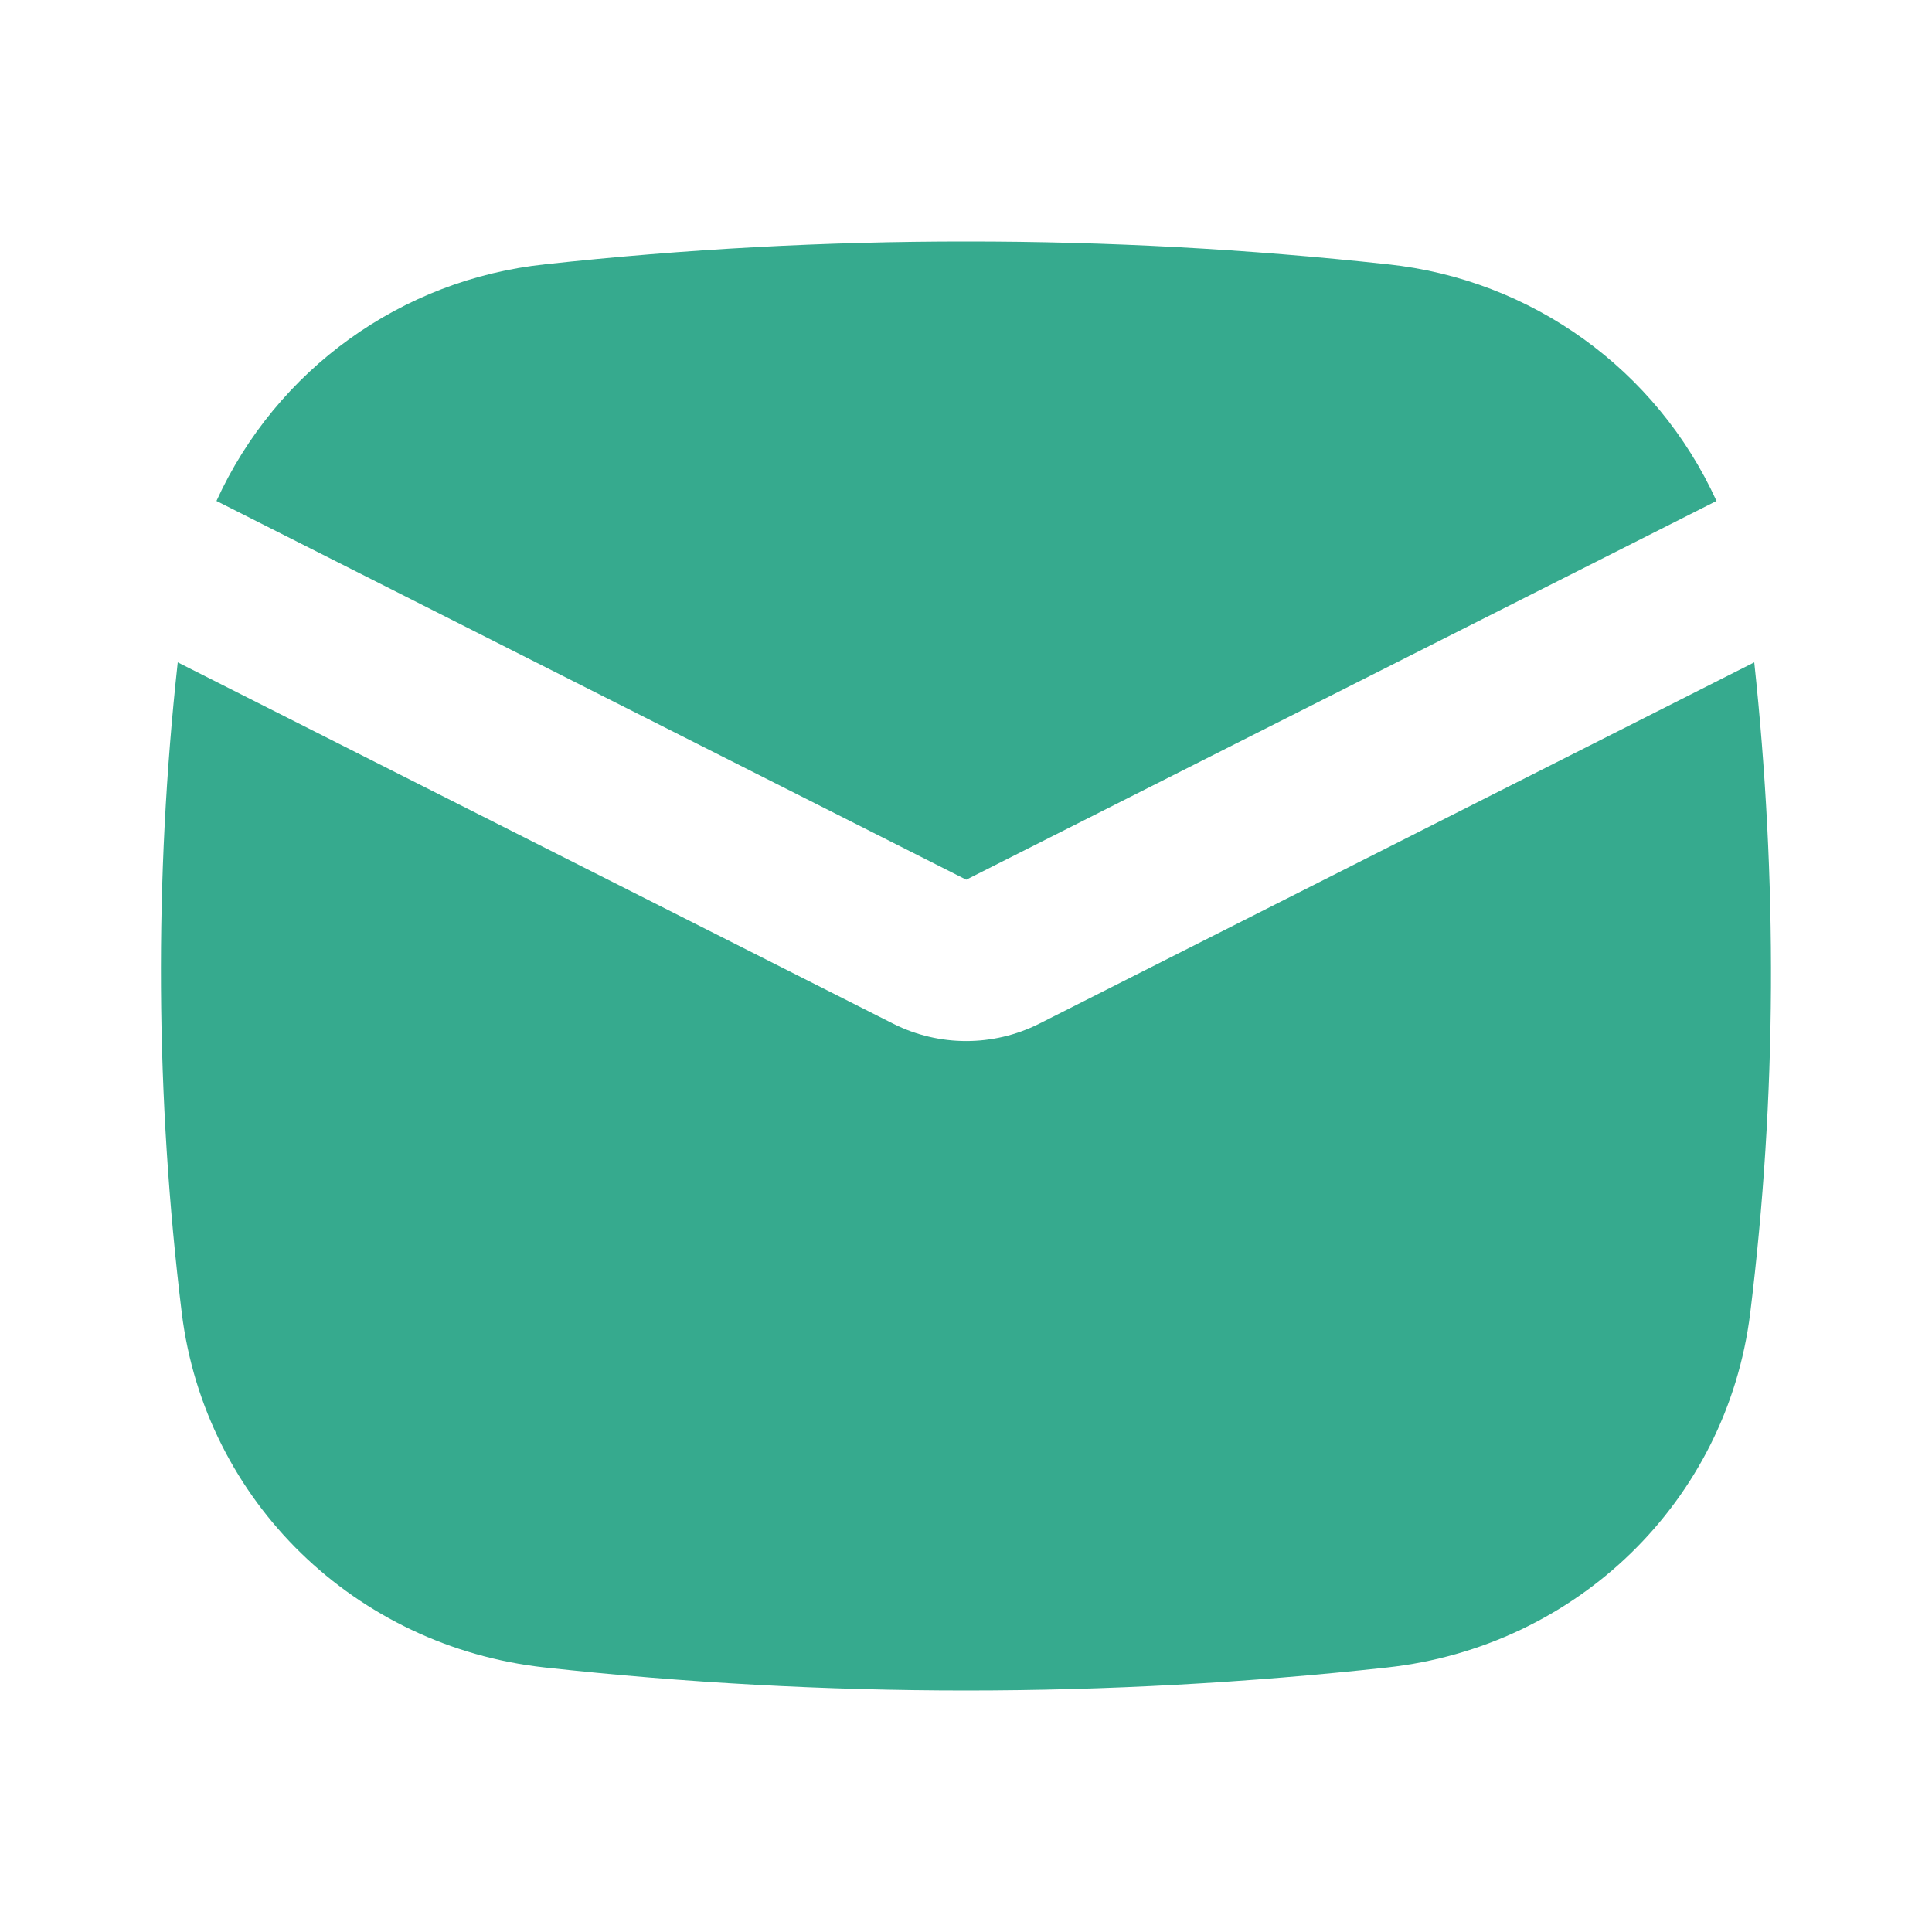
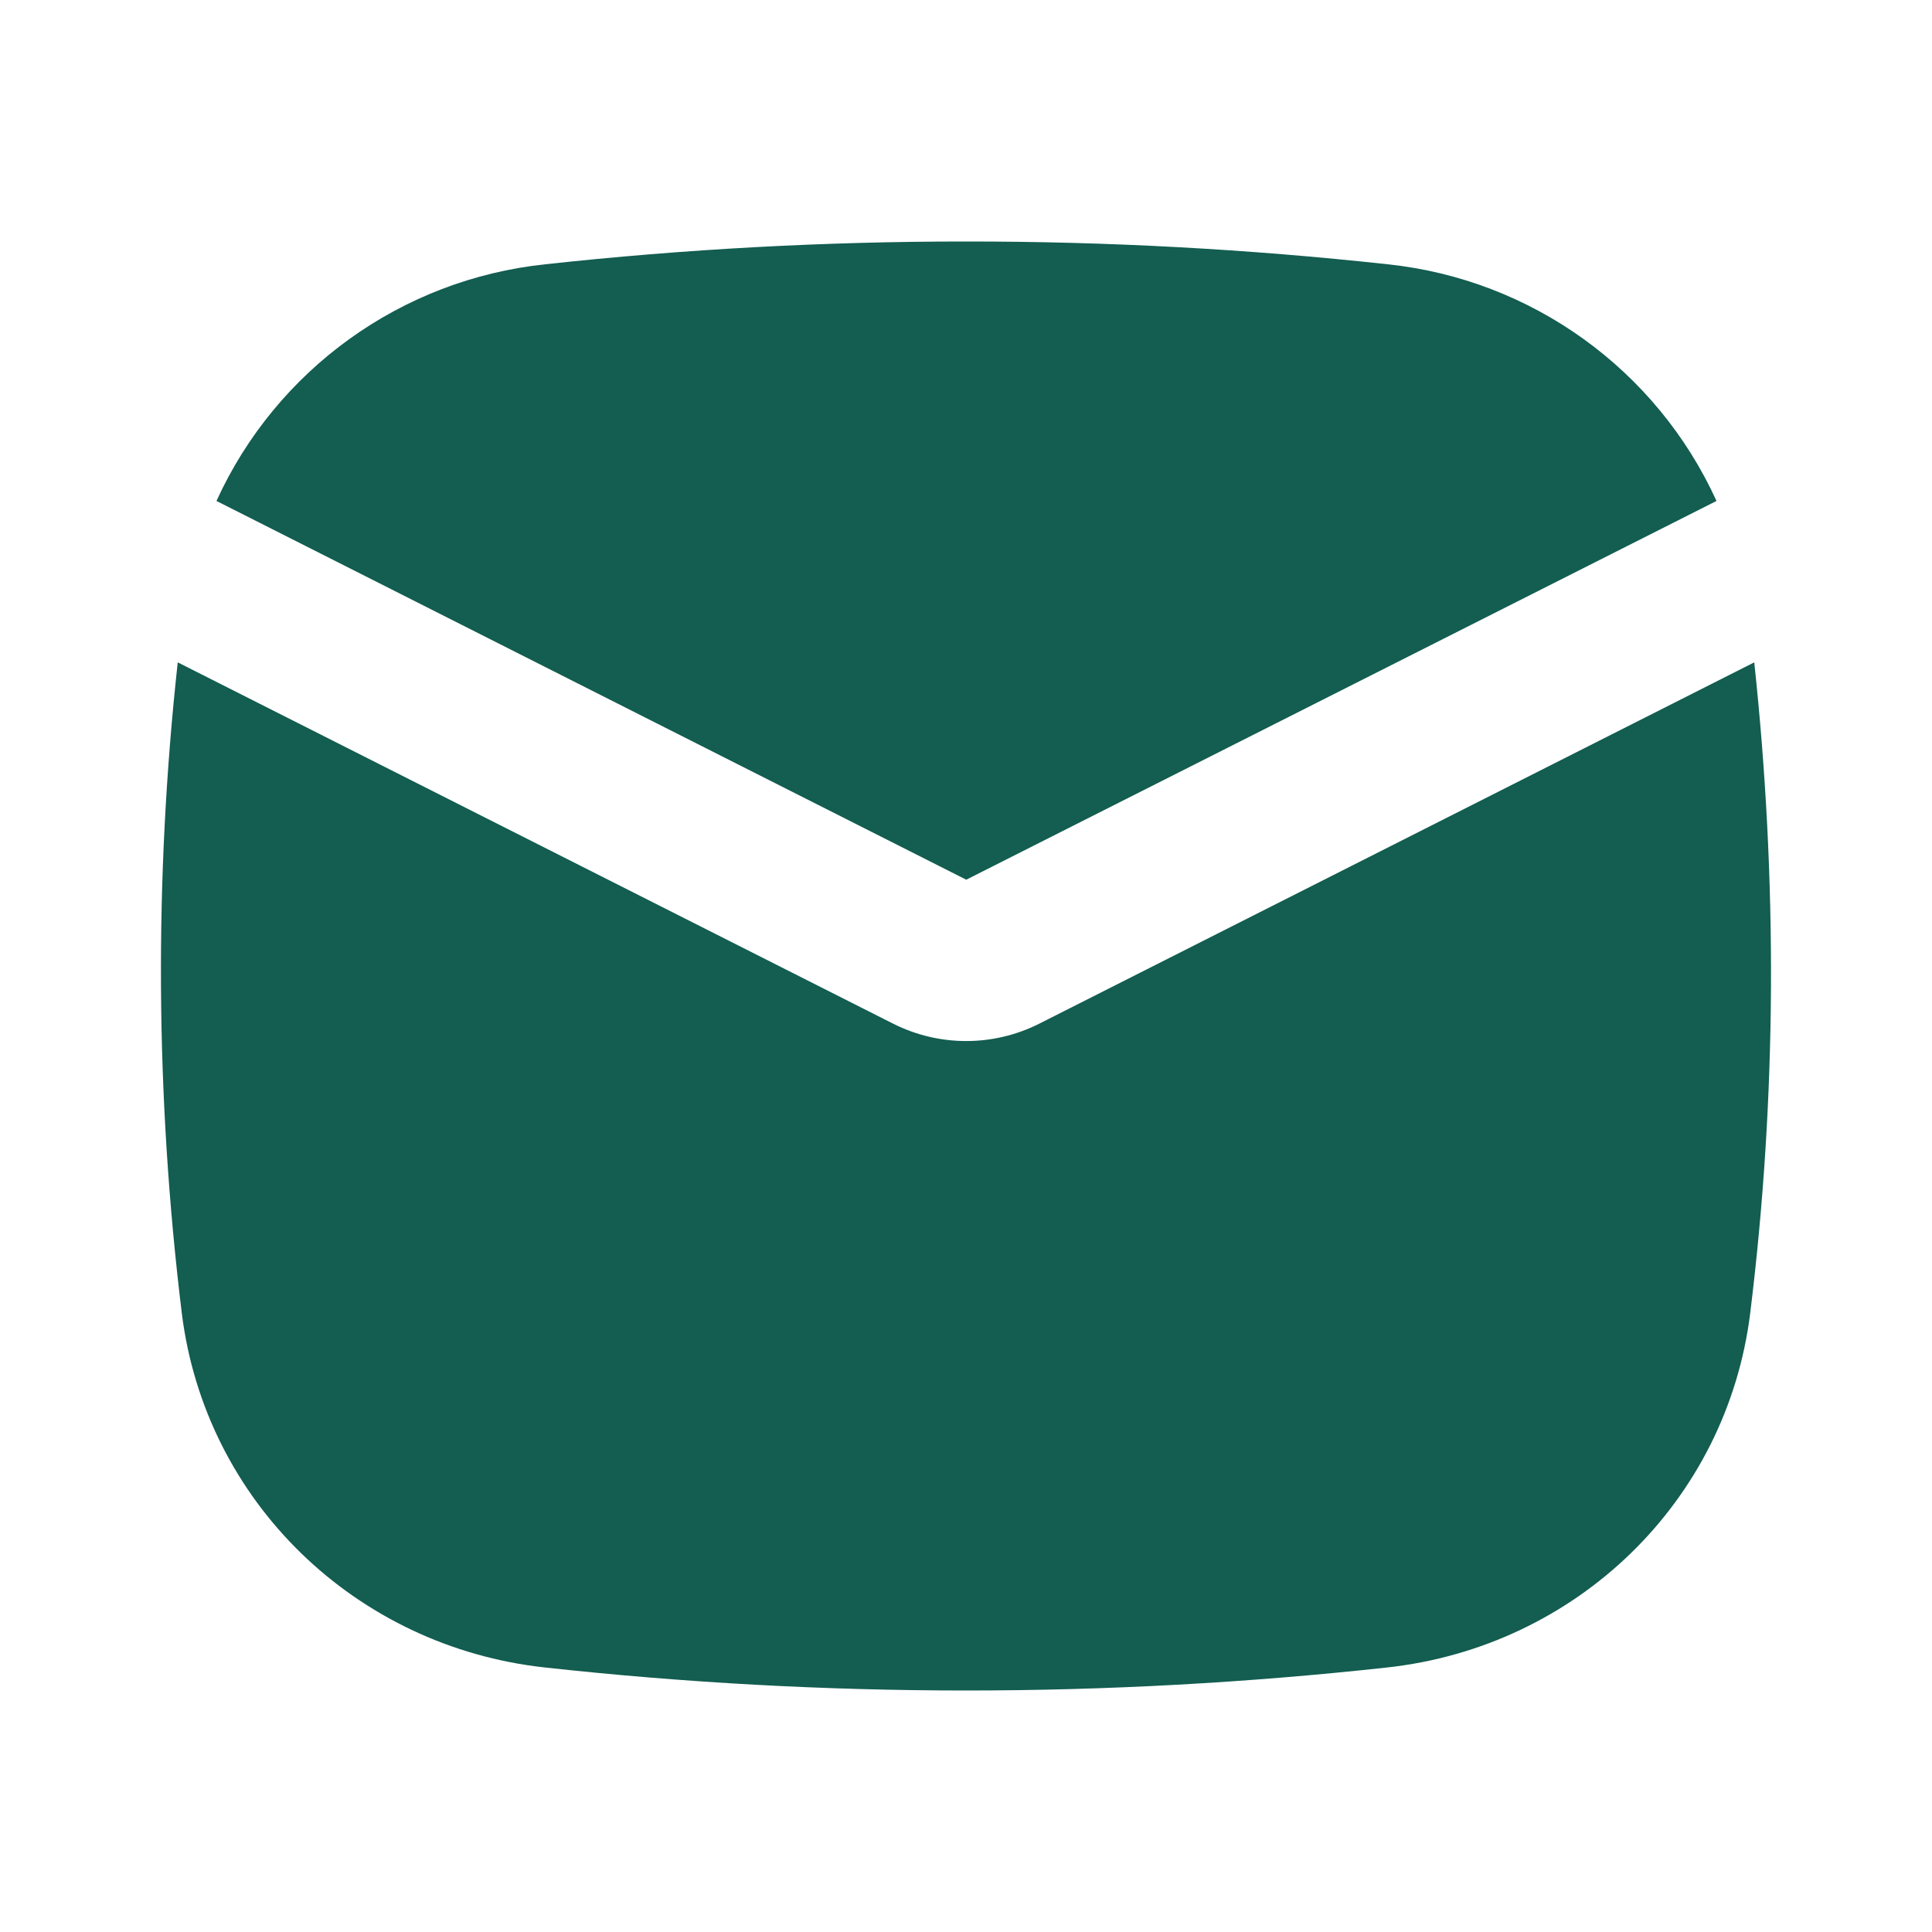
<svg xmlns="http://www.w3.org/2000/svg" width="24" height="24" fill="none" viewBox="0 0 24 24">
-   <path fill="#36AA8E" d="M12.907 12.718a2.017 2.017 0 0 1-1.809 0l-8.89-4.49a35.159 35.159 0 0 0 .05 8.082c.29 2.344 2.16 4.146 4.51 4.404a48.01 48.01 0 0 0 10.464 0c2.35-.258 4.22-2.06 4.51-4.404.332-2.694.338-5.388.05-8.082l-8.885 4.49ZM6.774 3.283a5.073 5.073 0 0 0-4.085 2.94l9.314 4.705 9.32-4.705a5.073 5.073 0 0 0-4.085-2.94A48.077 48.077 0 0 0 12.003 3a48.05 48.05 0 0 0-5.23.283Z" />
+   <path fill="#135D51" d="M12.907 12.718a2.017 2.017 0 0 1-1.809 0l-8.89-4.49a35.159 35.159 0 0 0 .05 8.082c.29 2.344 2.16 4.146 4.51 4.404a48.01 48.01 0 0 0 10.464 0c2.35-.258 4.22-2.06 4.51-4.404.332-2.694.338-5.388.05-8.082l-8.885 4.49ZM6.774 3.283a5.073 5.073 0 0 0-4.085 2.94l9.314 4.705 9.32-4.705a5.073 5.073 0 0 0-4.085-2.94A48.077 48.077 0 0 0 12.003 3a48.05 48.05 0 0 0-5.23.283Z" />
</svg>
